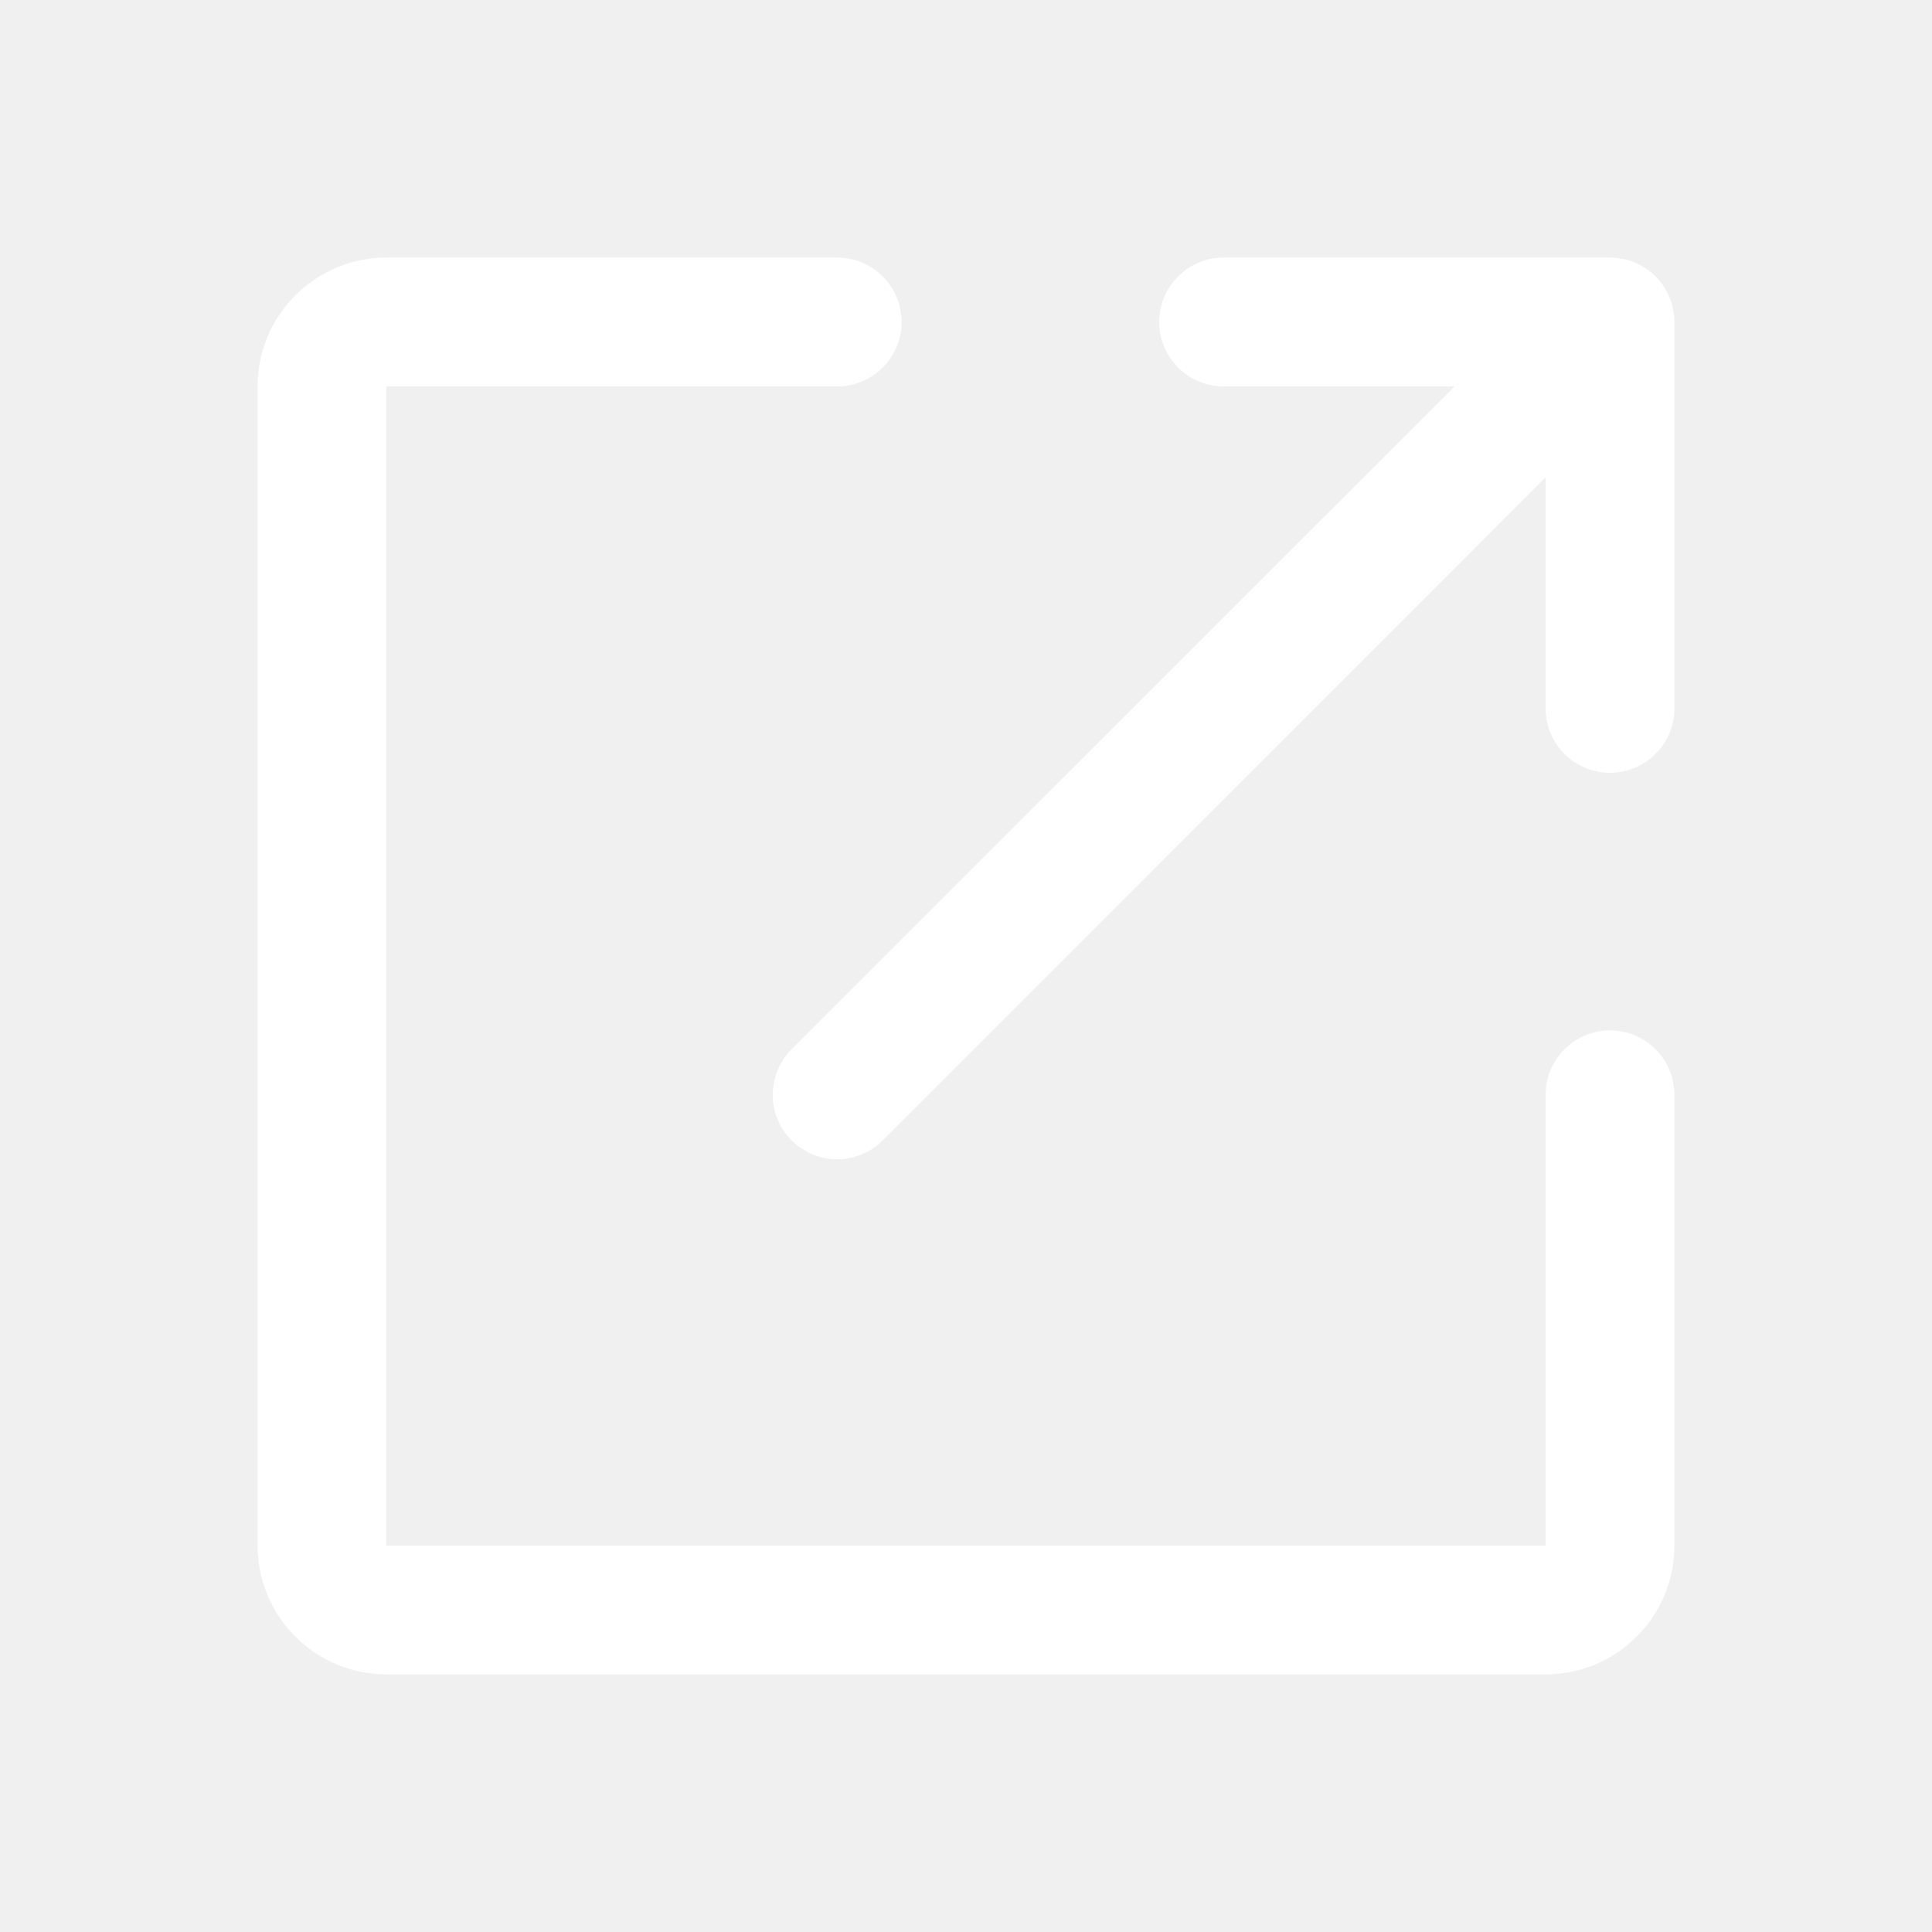
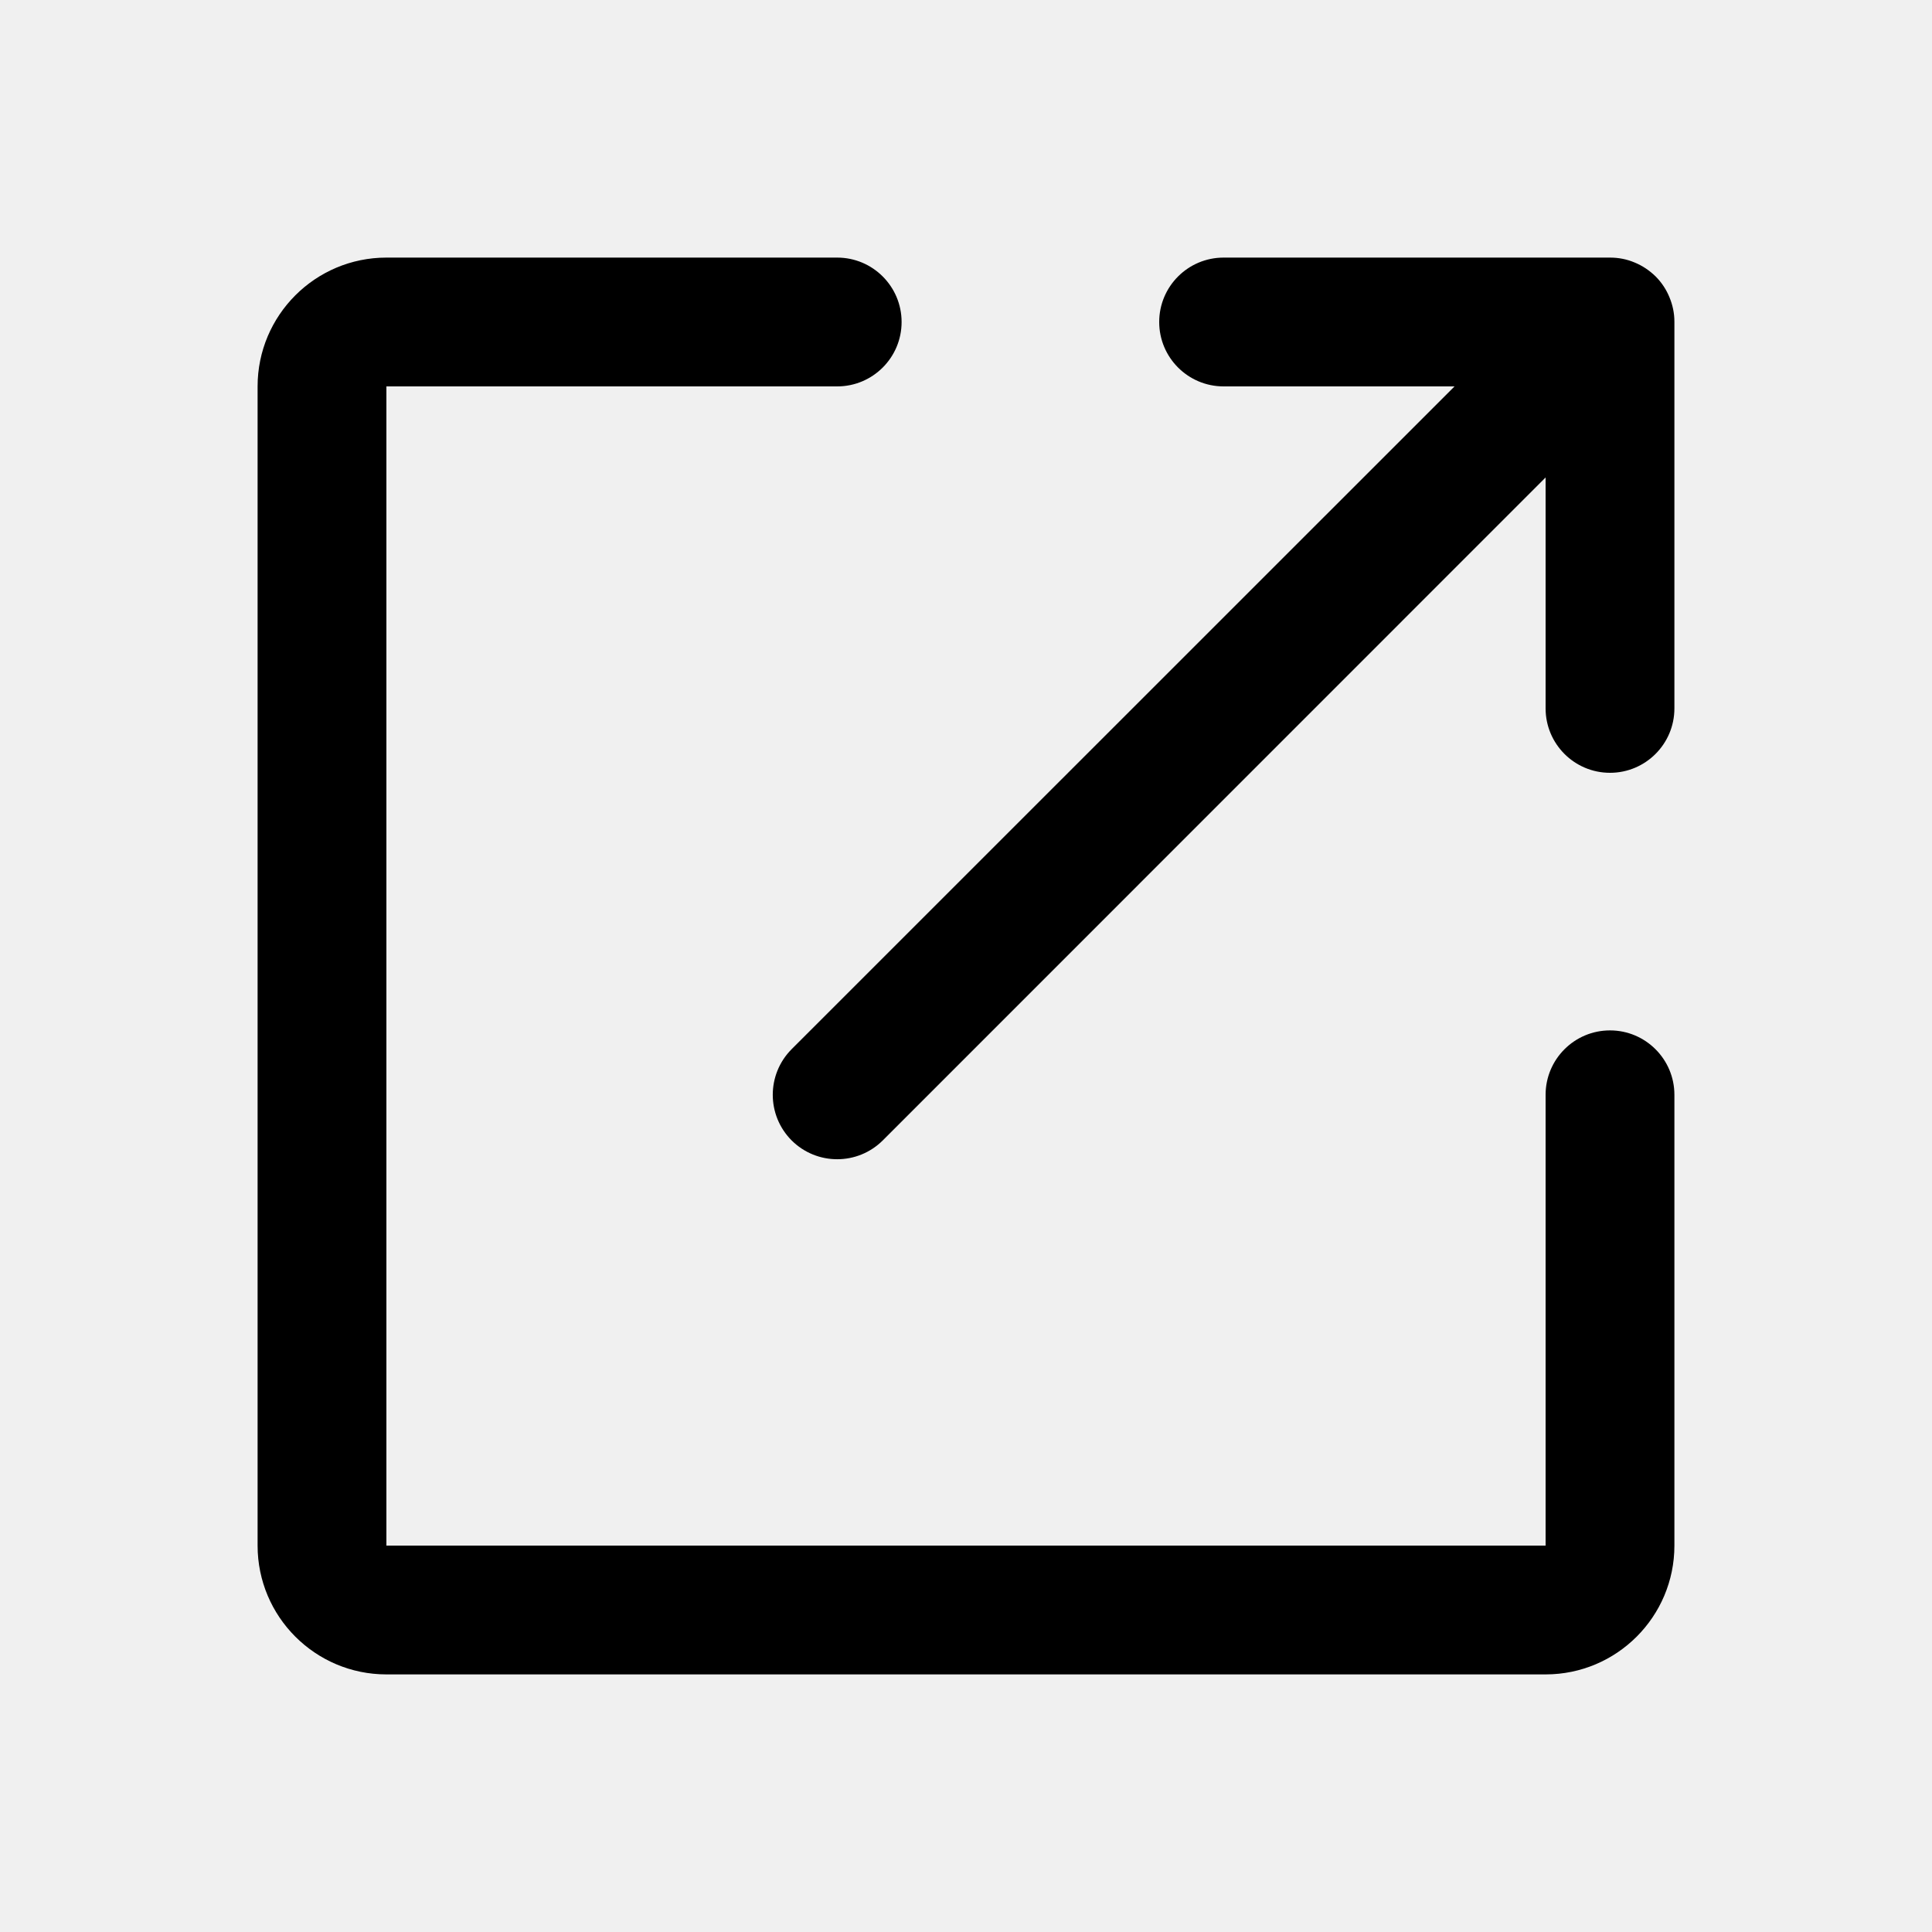
<svg xmlns="http://www.w3.org/2000/svg" fill="none" height="15" viewBox="0 0 15 15" width="15">
-   <path clip-rule="evenodd" d="M3 2C2.448 2 2 2.448 2 3V12C2 12.552 2.448 13 3 13H12C12.552 13 13 12.552 13 12V8.5C13 8.224 12.776 8 12.5 8C12.224 8 12 8.224 12 8.5V12H3V3L6.5 3C6.776 3 7 2.776 7 2.5C7 2.224 6.776 2 6.5 2H3ZM12.854 2.146C12.902 2.194 12.938 2.25 12.962 2.309C12.986 2.367 13 2.43 13 2.497L13 2.5V2.5V5.5C13 5.776 12.776 6 12.5 6C12.224 6 12 5.776 12 5.5V3.707L6.854 8.854C6.658 9.049 6.342 9.049 6.146 8.854C5.951 8.658 5.951 8.342 6.146 8.146L11.293 3H9.5C9.224 3 9 2.776 9 2.5C9 2.224 9.224 2 9.5 2H12.5H12.5C12.568 2 12.632 2.013 12.691 2.038C12.75 2.062 12.806 2.099 12.854 2.146Z" fill="white" fill-rule="evenodd" />
+   <path clip-rule="evenodd" d="M3 2C2.448 2 2 2.448 2 3V12C2 12.552 2.448 13 3 13H12C12.552 13 13 12.552 13 12V8.5C13 8.224 12.776 8 12.5 8C12.224 8 12 8.224 12 8.5V12H3V3L6.5 3C6.776 3 7 2.776 7 2.5C7 2.224 6.776 2 6.5 2H3ZM12.854 2.146C12.902 2.194 12.938 2.25 12.962 2.309C12.986 2.367 13 2.43 13 2.497L13 2.5V2.5V5.5C13 5.776 12.776 6 12.5 6C12.224 6 12 5.776 12 5.5V3.707L6.854 8.854C6.658 9.049 6.342 9.049 6.146 8.854C5.951 8.658 5.951 8.342 6.146 8.146L11.293 3H9.5C9.224 3 9 2.776 9 2.5C9 2.224 9.224 2 9.5 2H12.5H12.5C12.568 2 12.632 2.013 12.691 2.038C12.75 2.062 12.806 2.099 12.854 2.146Z" fill="currentColor" fill-rule="evenodd" />
</svg>
